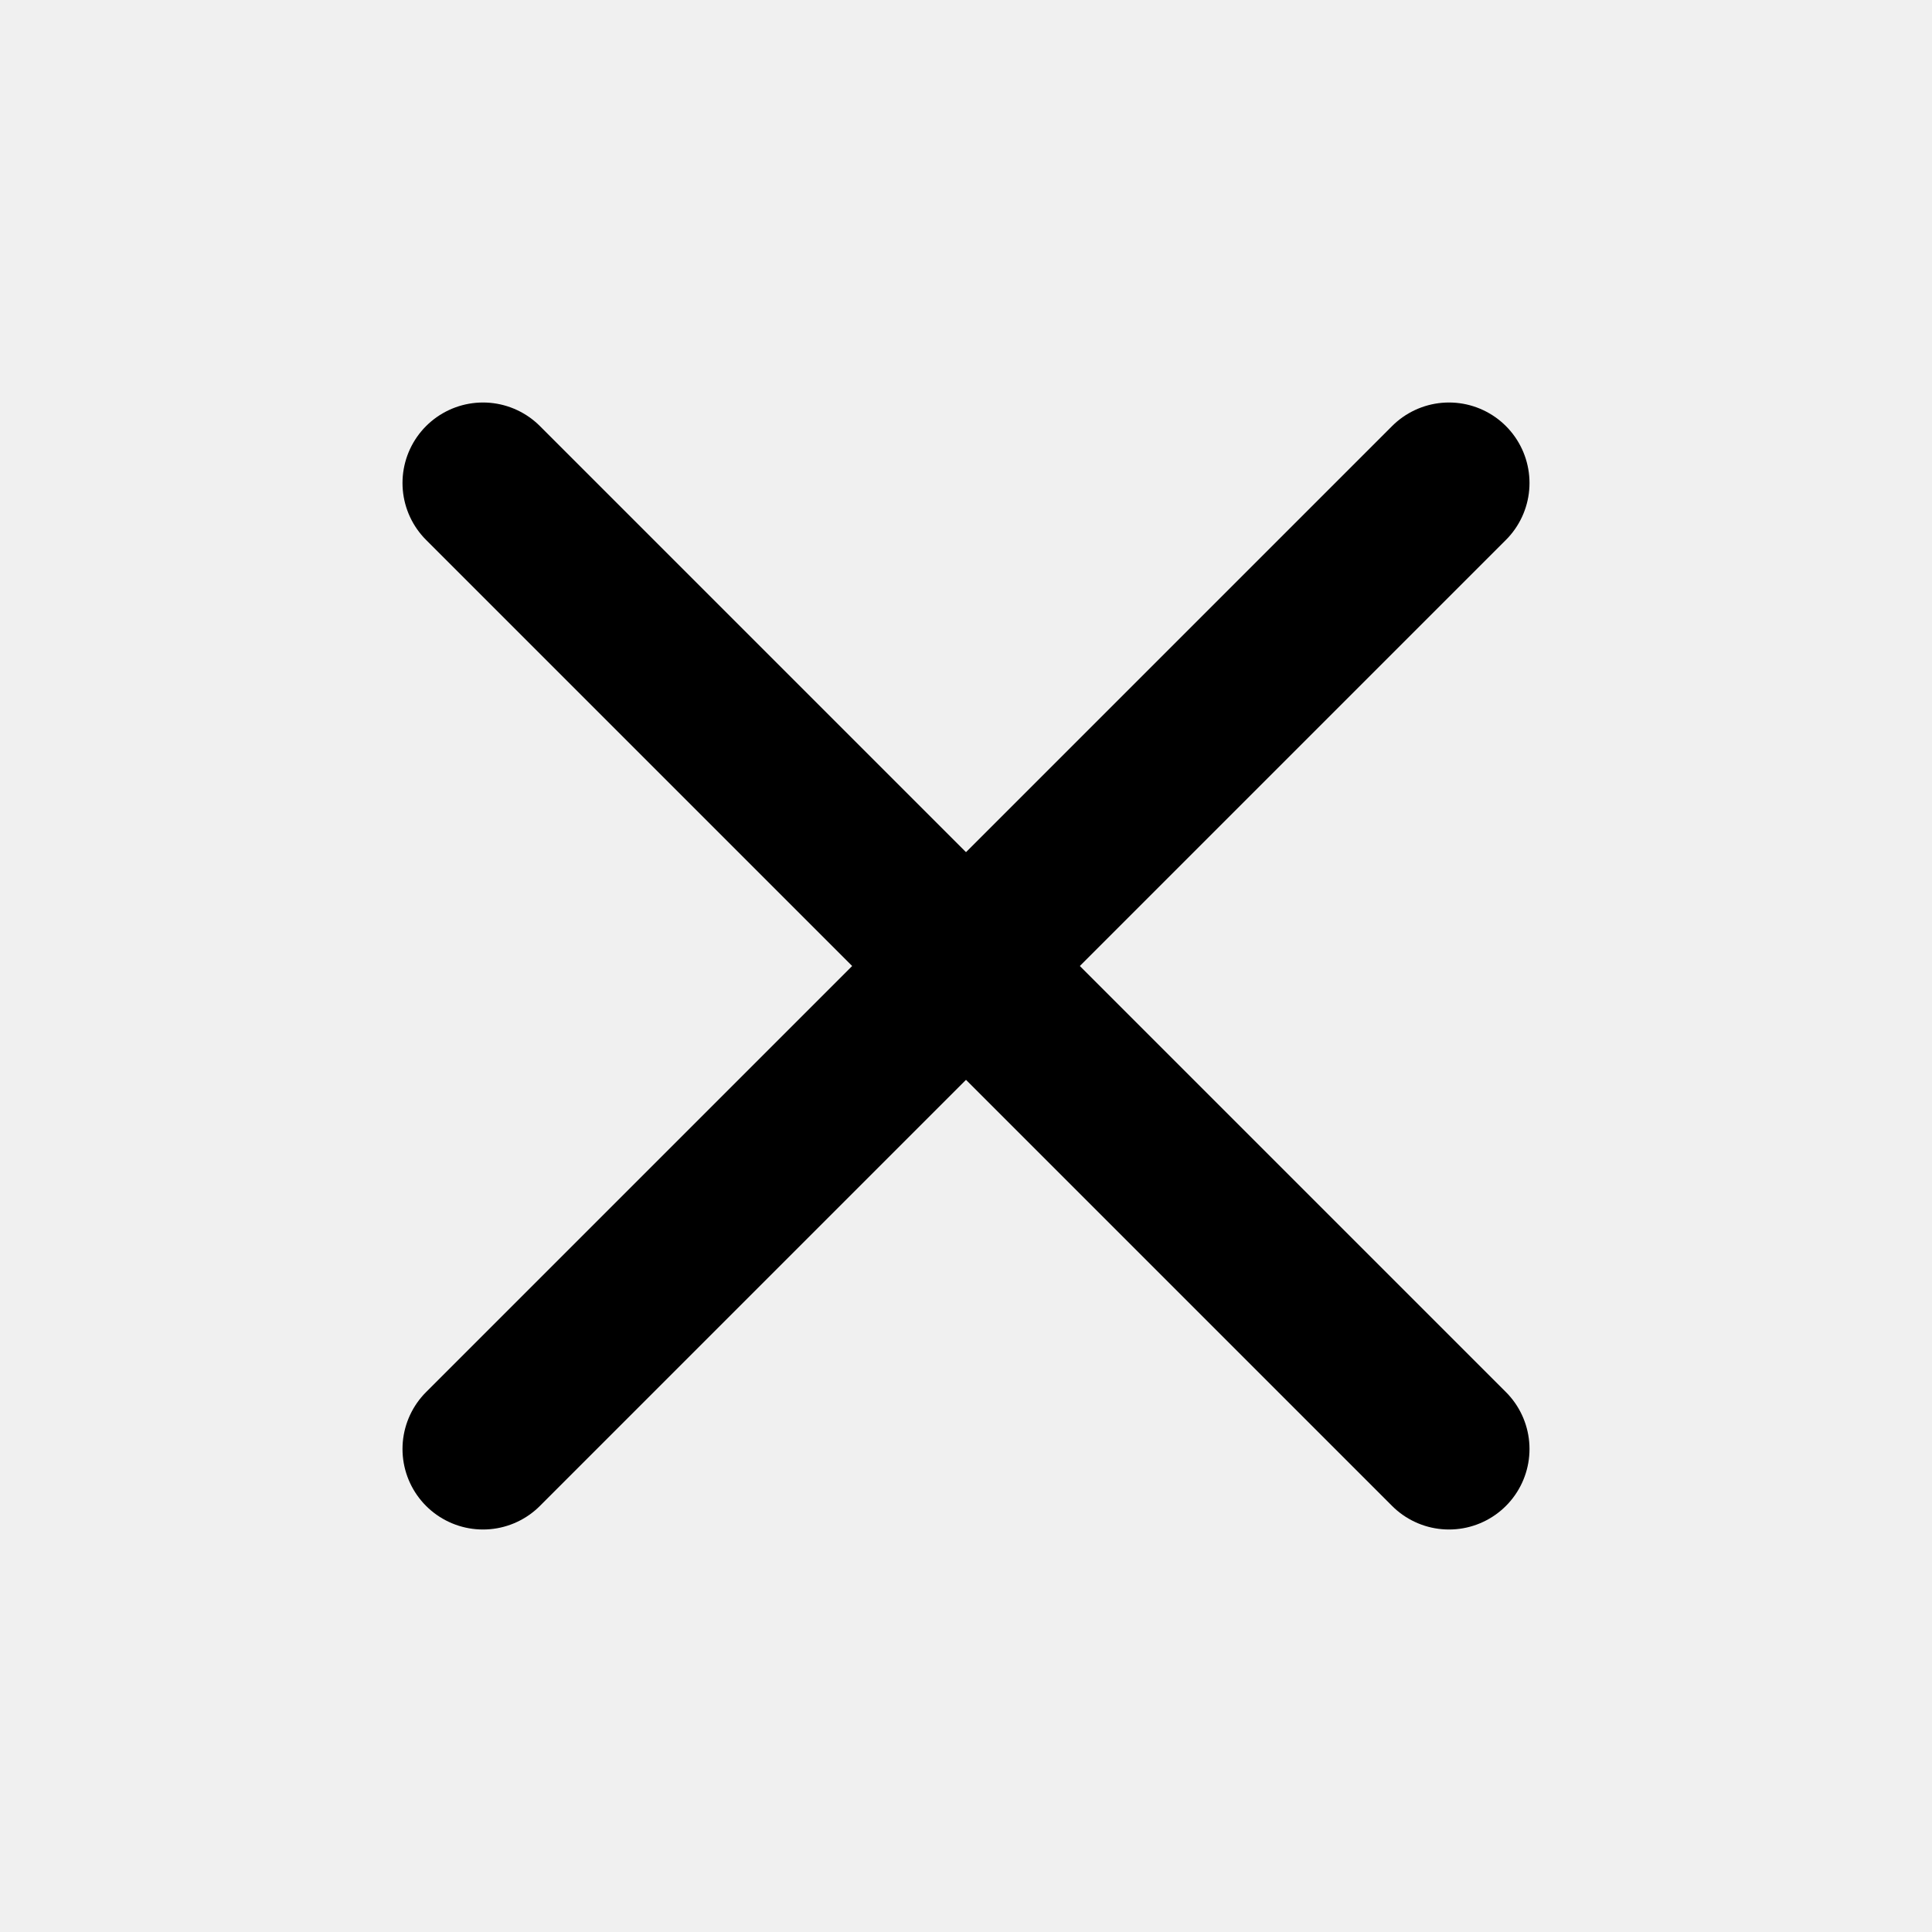
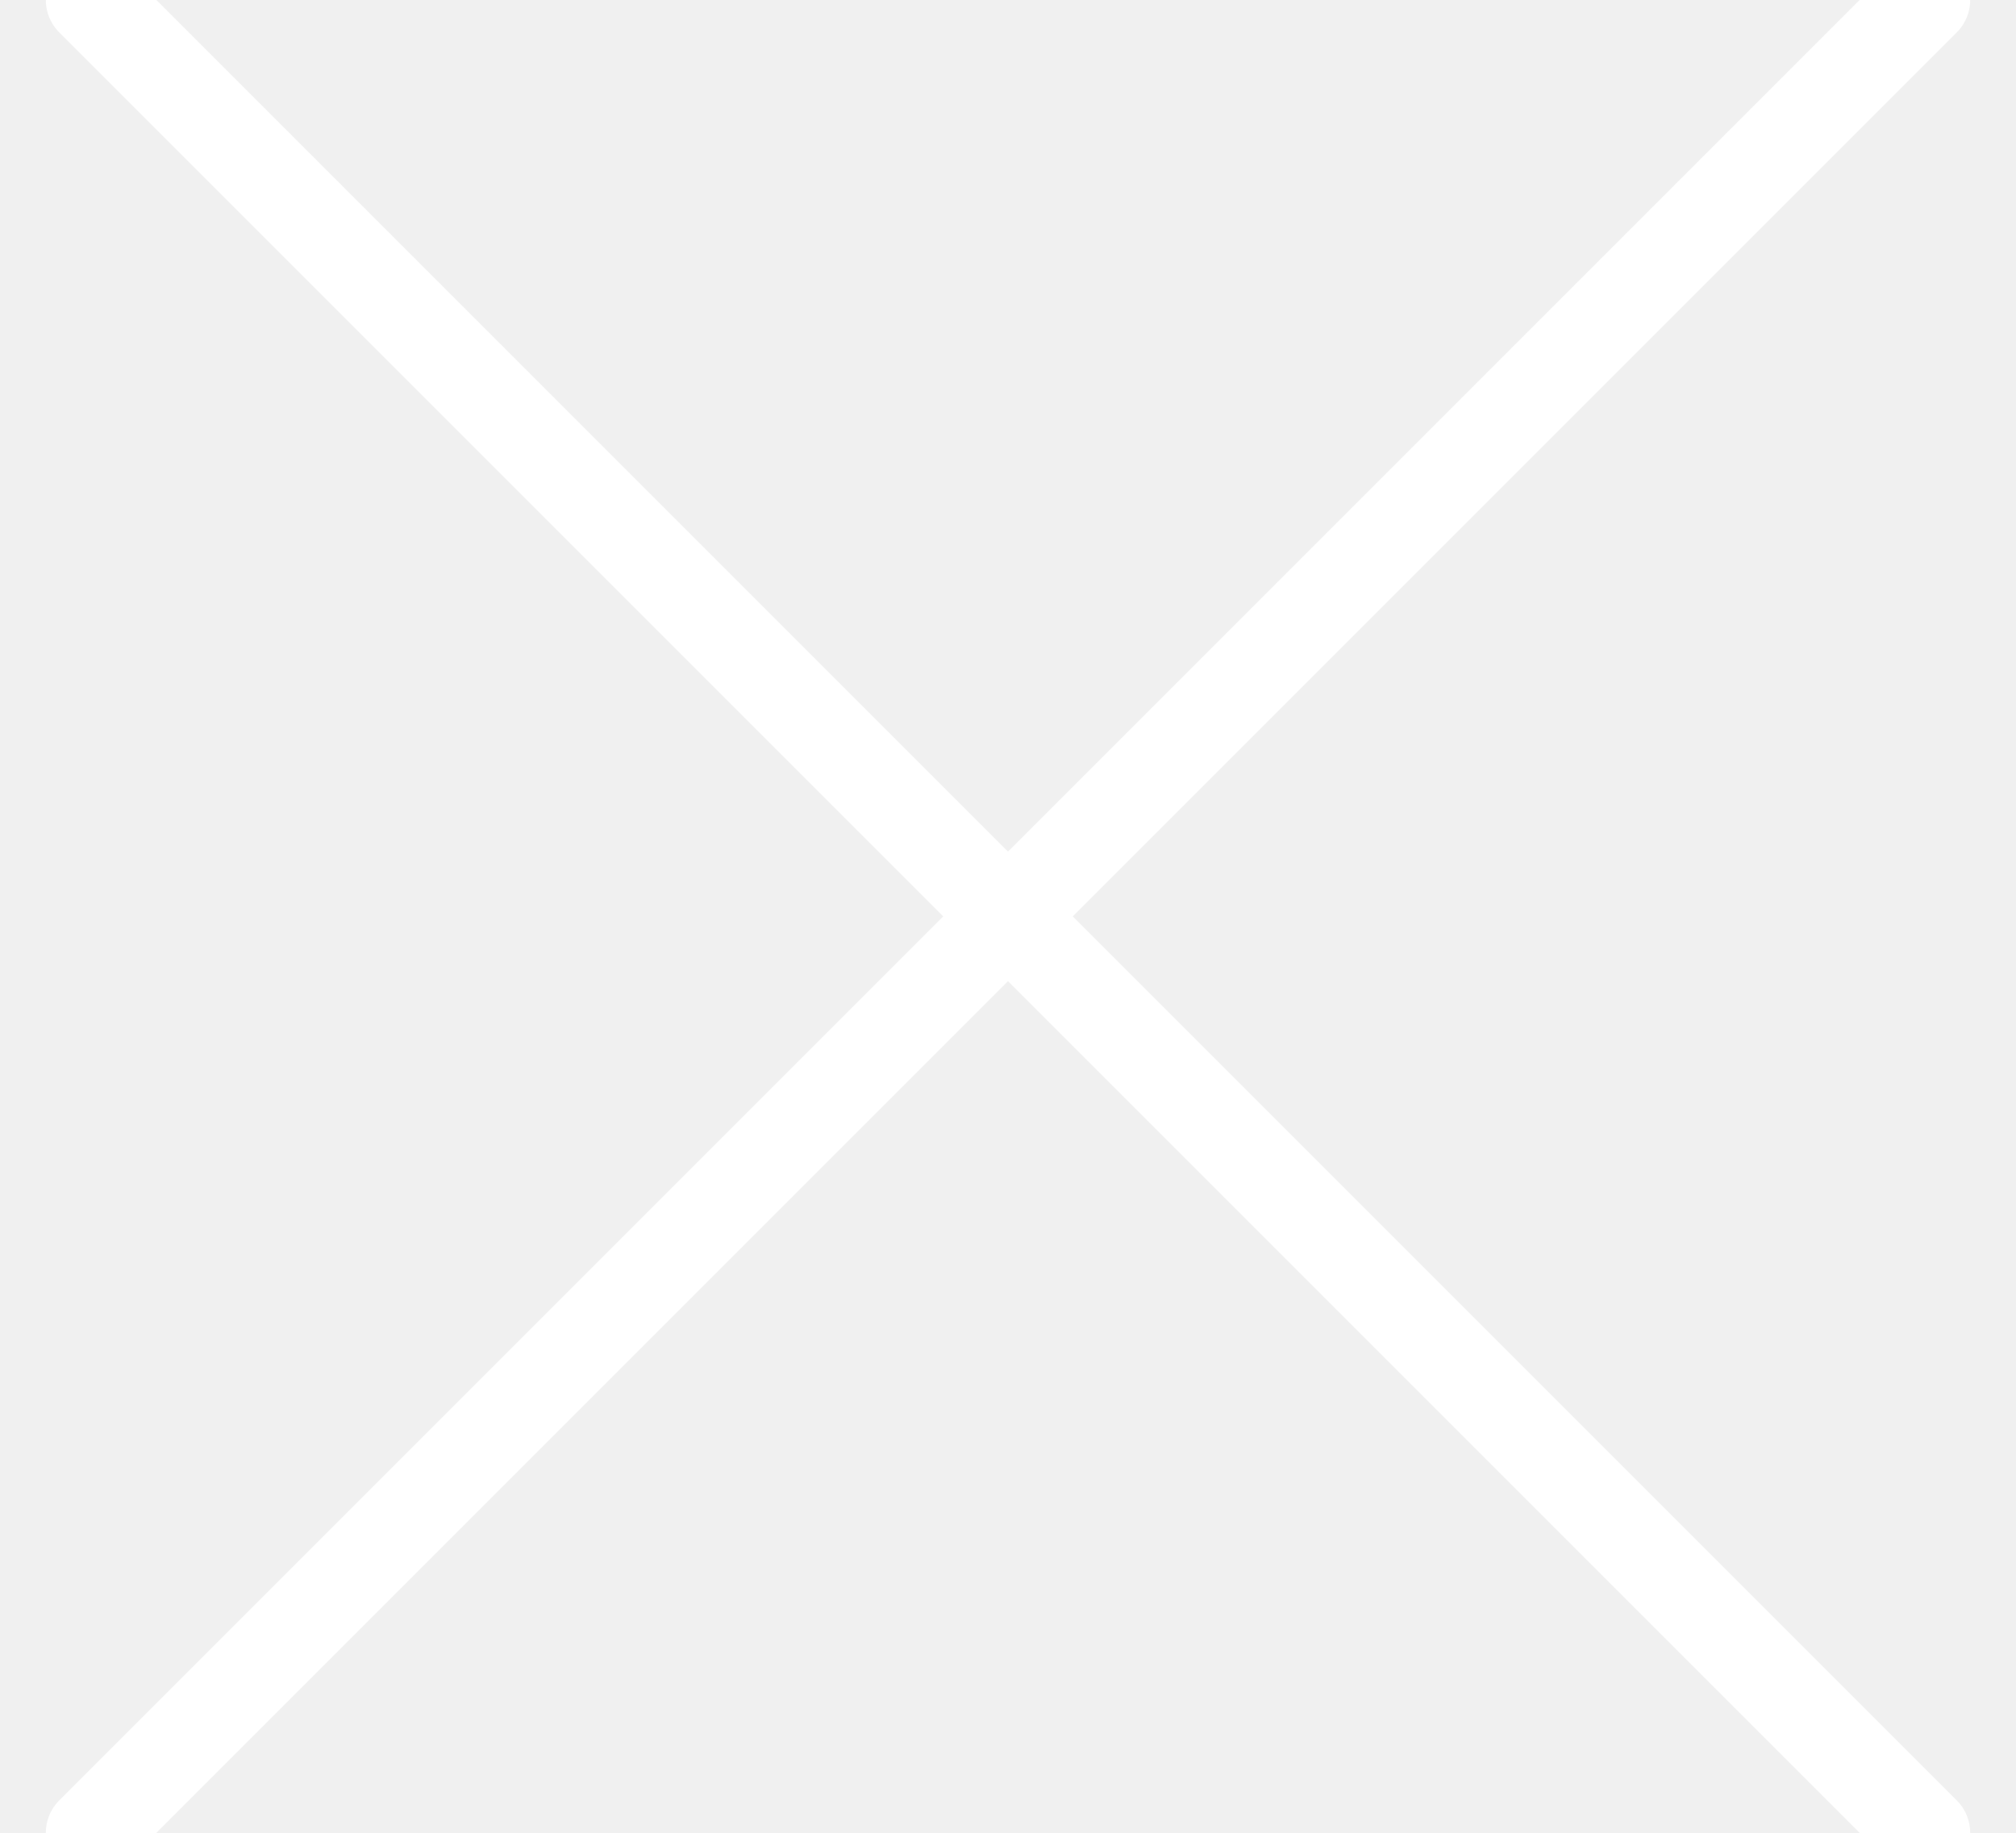
- <svg xmlns="http://www.w3.org/2000/svg" width="24" height="24" viewBox="0 0 24 24" fill="none" stroke="currentColor" stroke-width="2" stroke-linecap="round" stroke-linejoin="round" class="feather feather-x">
-   <line x1="18" y1="6" x2="6" y2="18" />
-   <line x1="6" y1="6" x2="18" y2="18" />
+ <svg xmlns="http://www.w3.org/2000/svg" xmlns:xlink="http://www.w3.org/1999/xlink" width="22" height="20" viewBox="0 0 22 20">
+   <defs>
+     <path id="a" d="M10 10L0 20l10-10L0 0l10 10L20 0l-8.394 8.394L10 10l1.606 1.606L20 20 10 10z" />
+   </defs>
+   <use fill="none" fill-rule="evenodd" stroke="#FFF" stroke-linecap="round" stroke-linejoin="round" transform="translate(1)" xlink:href="#a" />
</svg>
